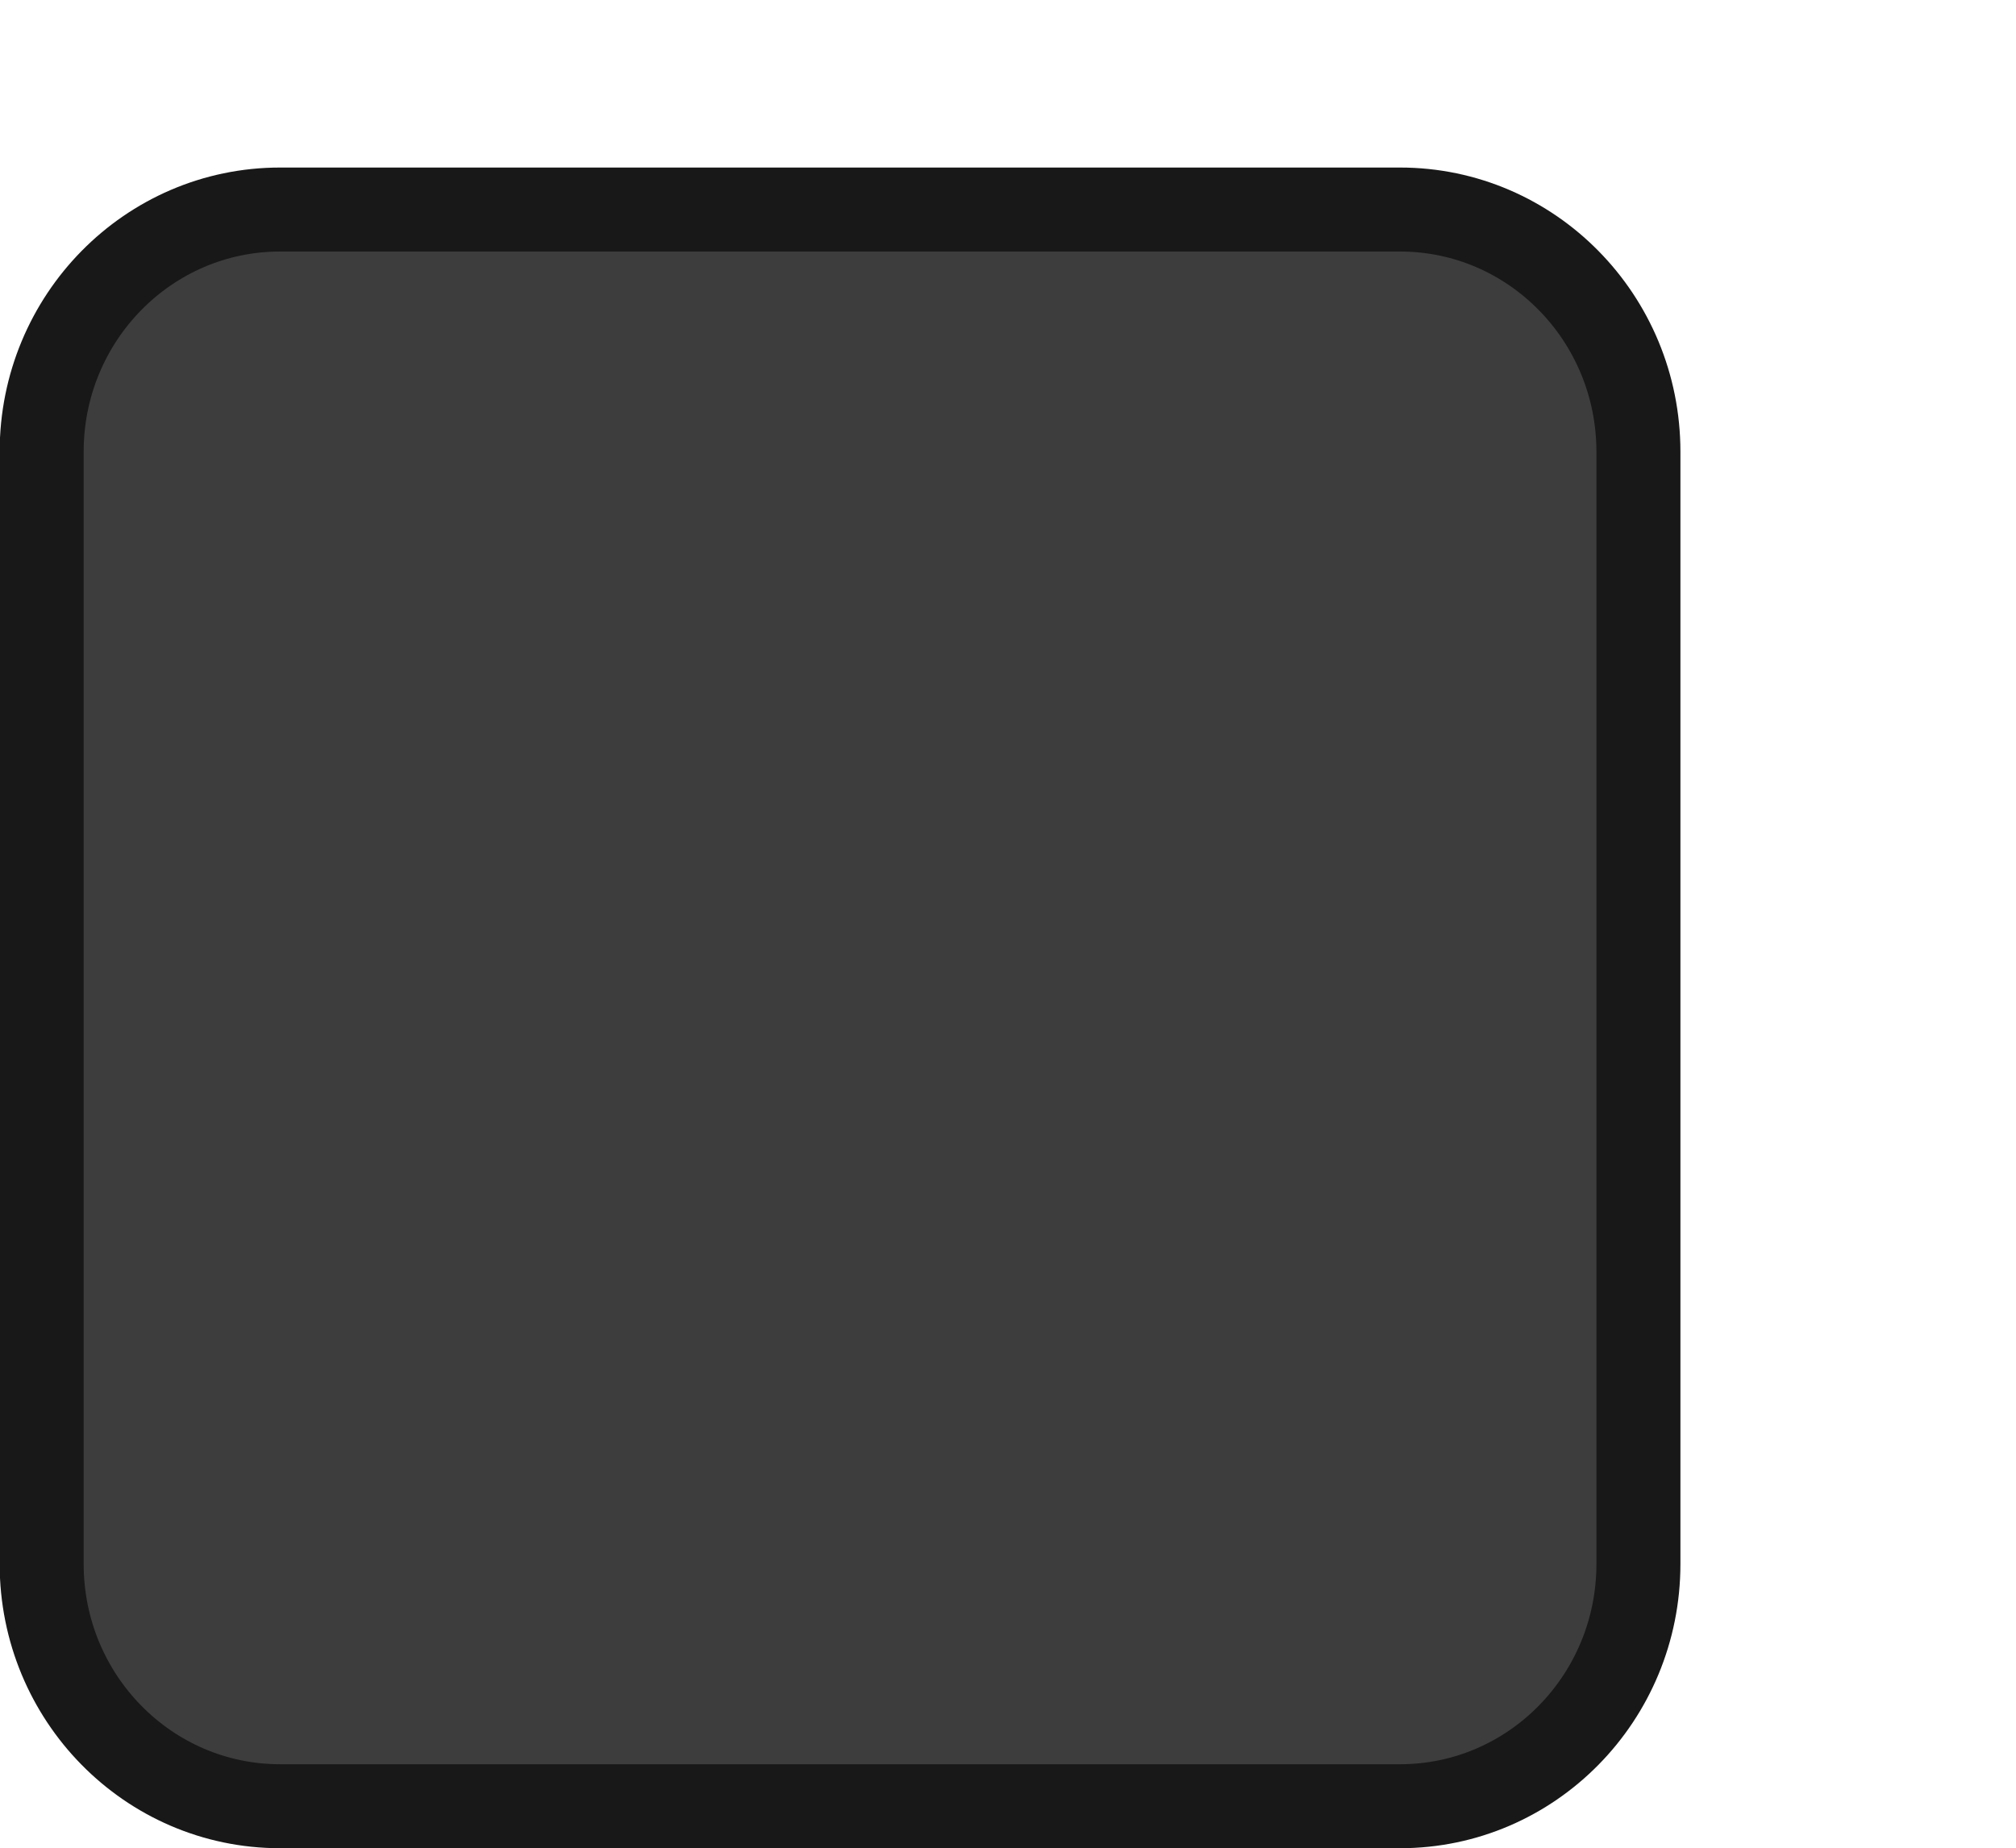
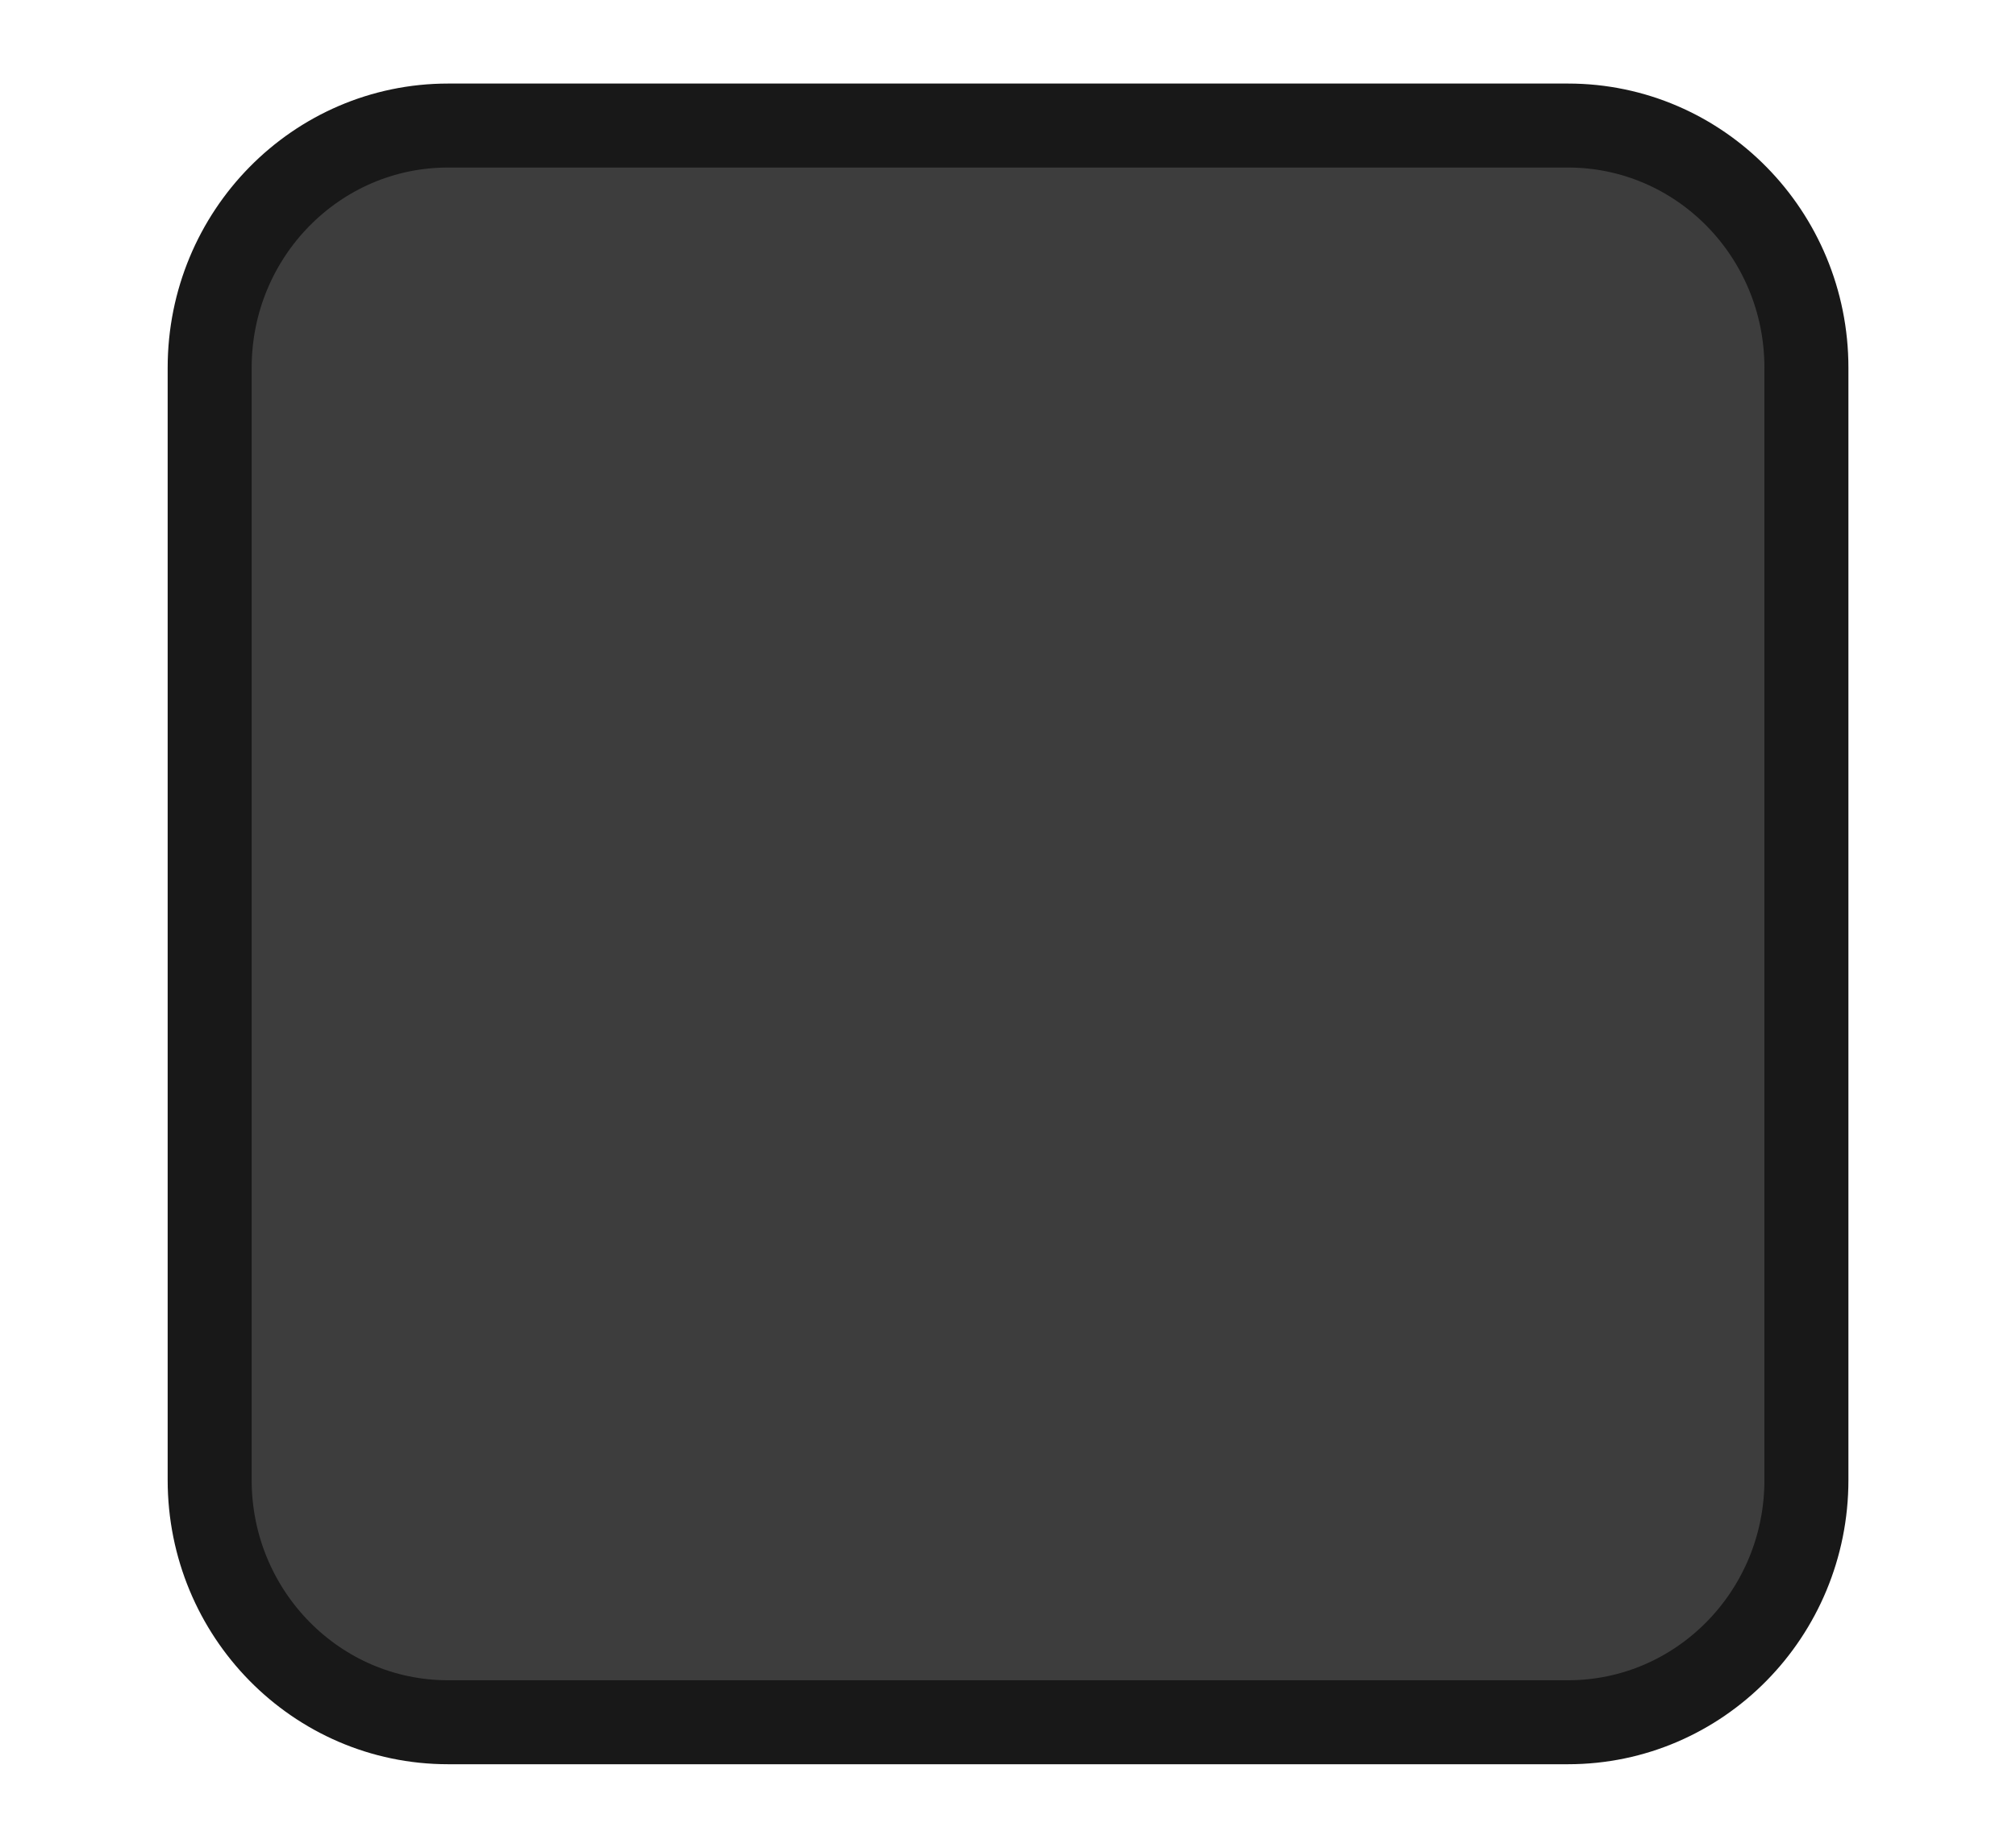
<svg xmlns="http://www.w3.org/2000/svg" xmlns:xlink="http://www.w3.org/1999/xlink" width="24" height="22" id="svg3199" version="1.1">
  <defs id="defs3201">
    <linearGradient id="linearGradient10013-4-63-6">
      <stop style="stop-color:#333333;stop-opacity:1;" offset="0" id="stop10015-2-76-1" />
      <stop style="stop-color:#292929;stop-opacity:1" offset="1" id="stop10017-46-15-8" />
    </linearGradient>
    <linearGradient id="linearGradient10597-5">
      <stop style="stop-color:#16191a;stop-opacity:1;" offset="0" id="stop10599-2" />
      <stop style="stop-color:#2b3133;stop-opacity:1" offset="1" id="stop10601-5" />
    </linearGradient>
    <linearGradient y2="-322.164" x2="921.225" y1="-330.051" x1="921.328" gradientTransform="matrix(1.591837,0,0,0.8571429,-1456.546,275.4519)" gradientUnits="userSpaceOnUse" id="linearGradient15374" xlink:href="#linearGradient10013-4-63-6" />
    <linearGradient gradientTransform="translate(-1199.985,216.3805)" y2="-227.08" x2="1203.918" y1="-217.567" x1="1203.918" gradientUnits="userSpaceOnUse" id="linearGradient15376" xlink:href="#linearGradient10597-5" />
    <linearGradient id="linearGradient5581-5-2-4-6-8-7-35-8">
      <stop id="stop5583-0-92-8-0-7-6-5-1" offset="0" style="stop-color:#454c4c;stop-opacity:1;" />
      <stop style="stop-color:#393f3f;stop-opacity:1;" offset="0.4" id="stop5585-4-7-2-7-9-9-92-0" />
      <stop id="stop5587-6-7-2-0-3-1-21-5" offset="1" style="stop-color:#2d3232;stop-opacity:1;" />
    </linearGradient>
  </defs>
  <g id="layer1" transform="translate(-342.5,-521.3622)">
-     <rect ry="2.884" style="color:#000000;display:inline;overflow:visible;visibility:visible;fill:#3d3d3d;fill-opacity:1;stroke:#181818;stroke-width:1;stroke-linecap:butt;stroke-linejoin:round;stroke-miterlimit:4;stroke-dasharray:none;stroke-dashoffset:0;stroke-opacity:1;marker:none;enable-background:accumulate" id="rect11803" width="19.009" height="19.011" x="342.996" y="523.857" rx="2.838" />
+     <rect ry="2.884" style="color:#000000;display:inline;overflow:visible;visibility:visible;fill:#3d3d3d;fill-opacity:1;stroke:#181818;stroke-width:1;stroke-linecap:butt;stroke-linejoin:round;stroke-miterlimit:4;stroke-dasharray:none;stroke-dashoffset:0;stroke-opacity:1;marker:none;enable-background:accumulate" id="rect11803" width="19.009" height="19.011" x="344.996" y="522.857" rx="2.838" />
    <rect style="color:#000000;fill:none;stroke:none;stroke-width:2;marker:none;visibility:visible;display:inline;overflow:visible;enable-background:accumulate" id="rect17347" width="21.944" height="21.944" x="342.299" y="521.584" />
  </g>
</svg>
